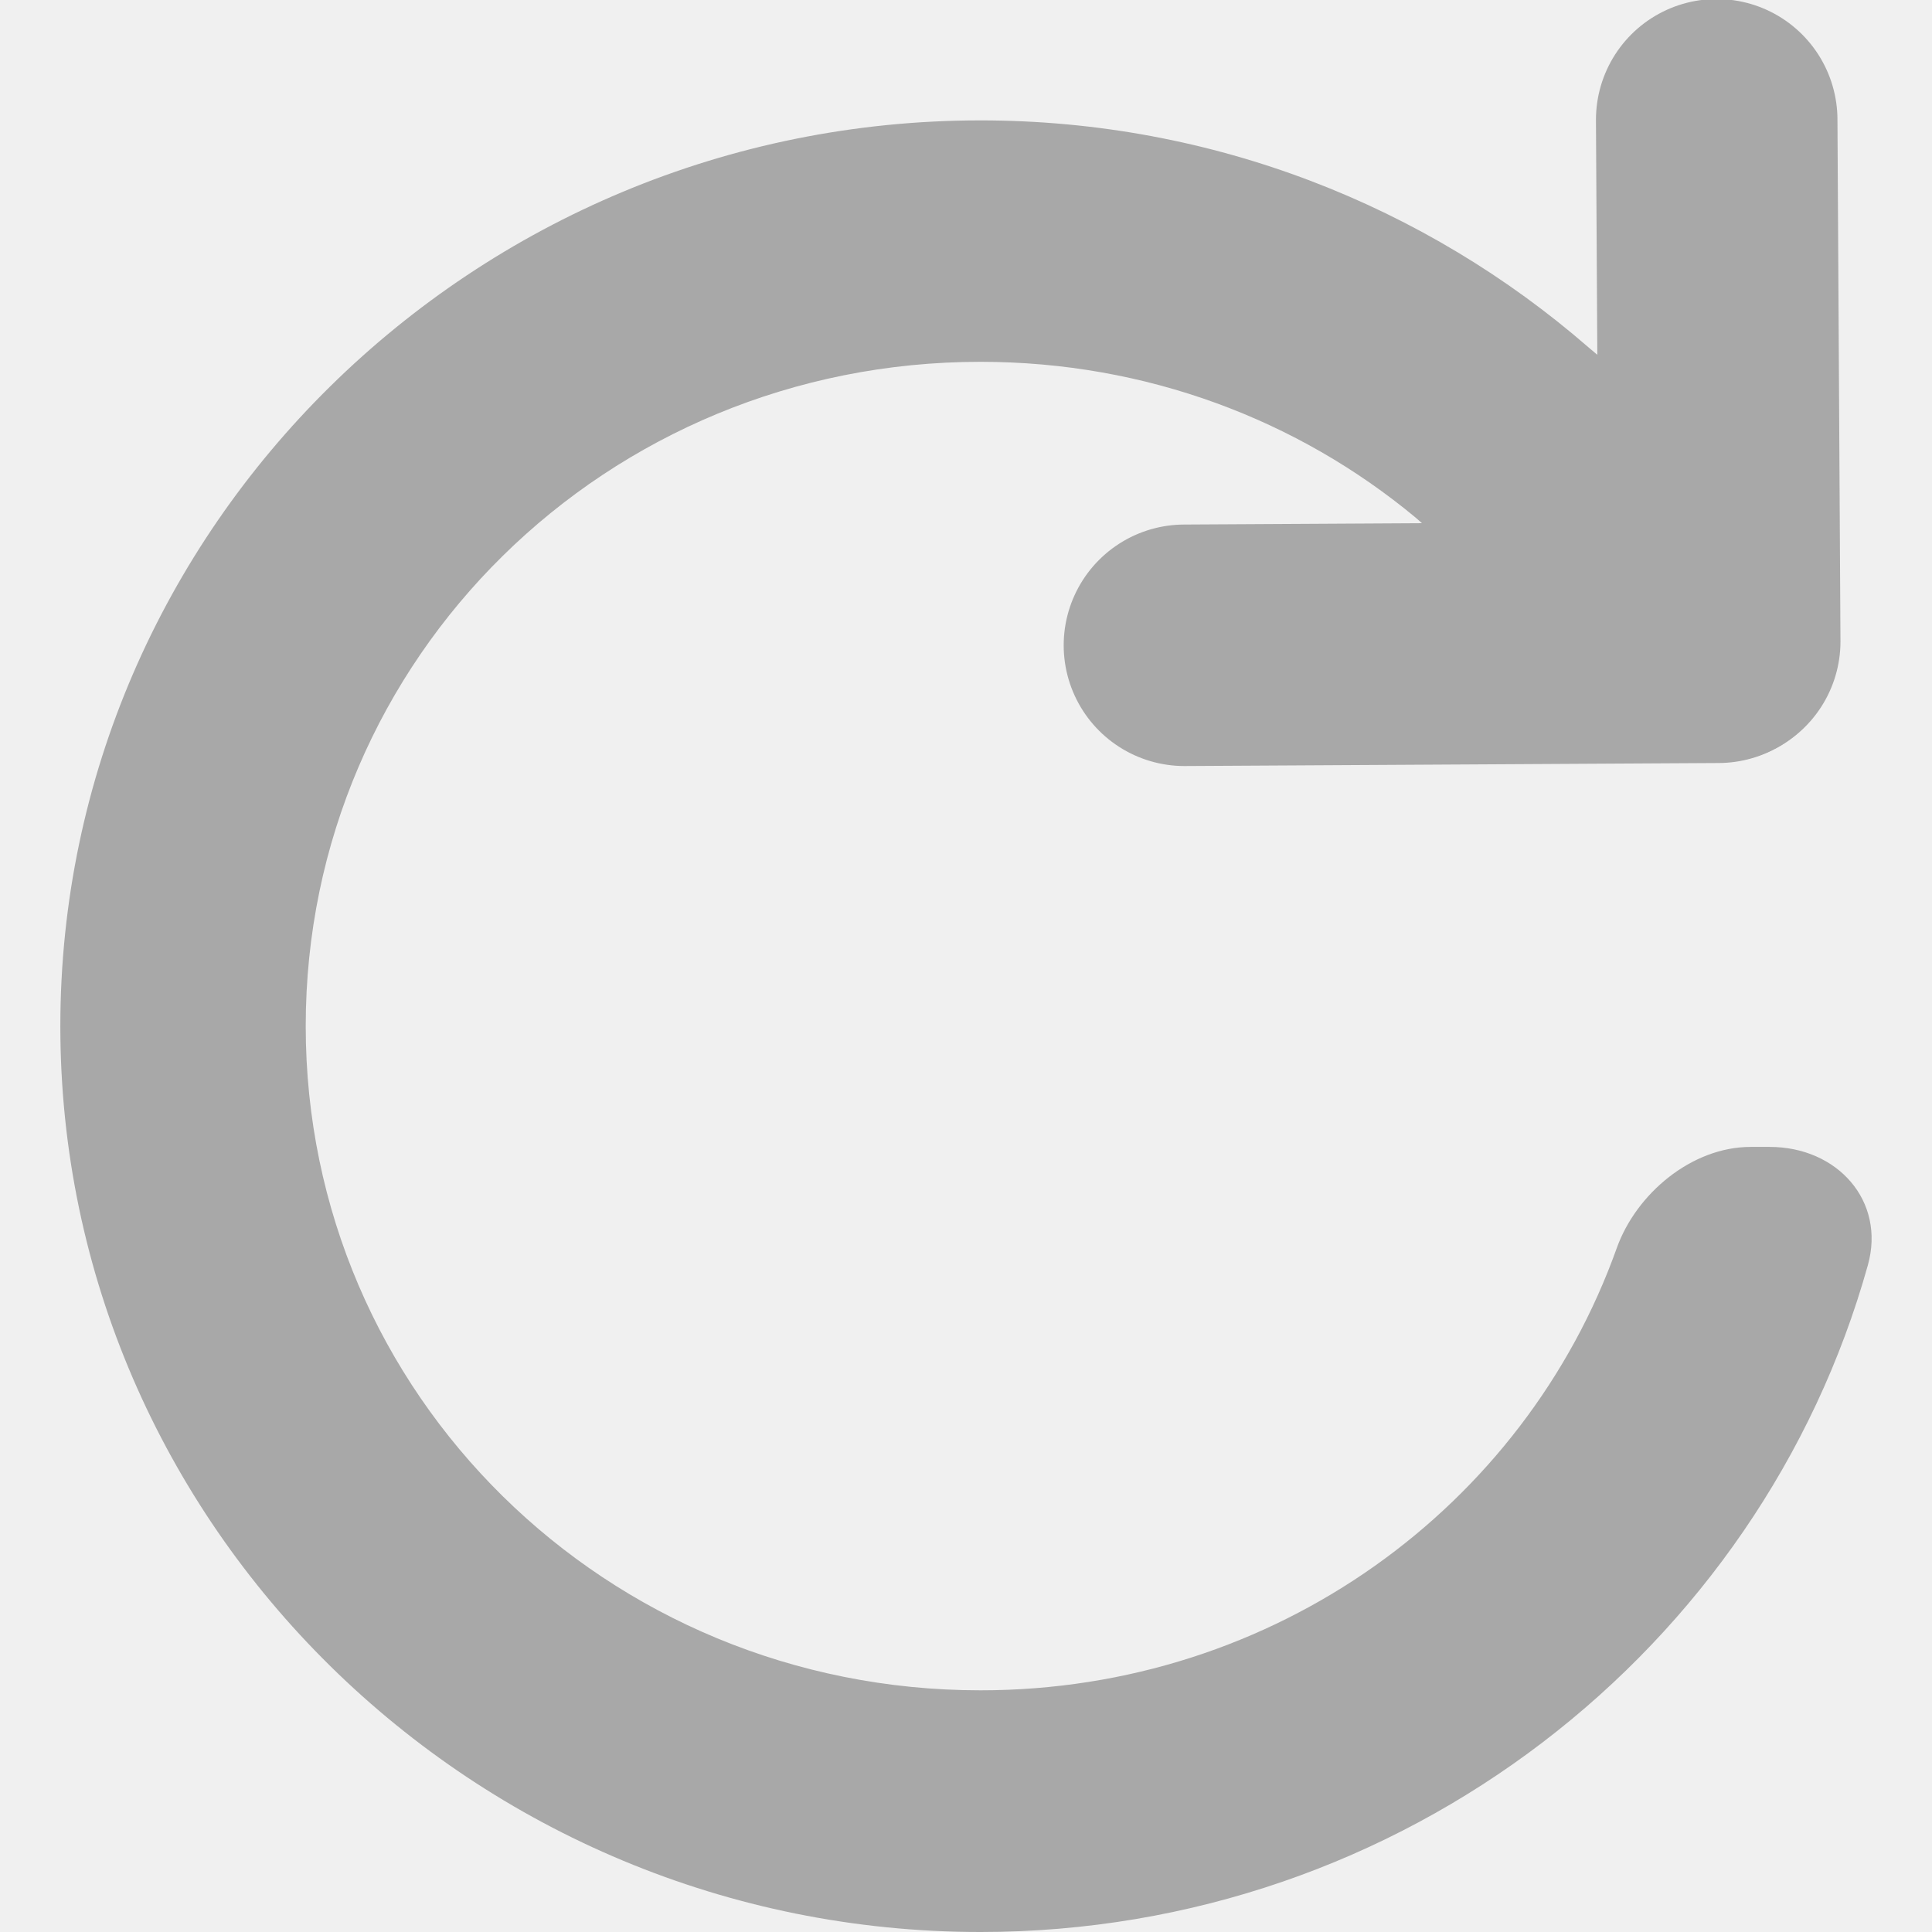
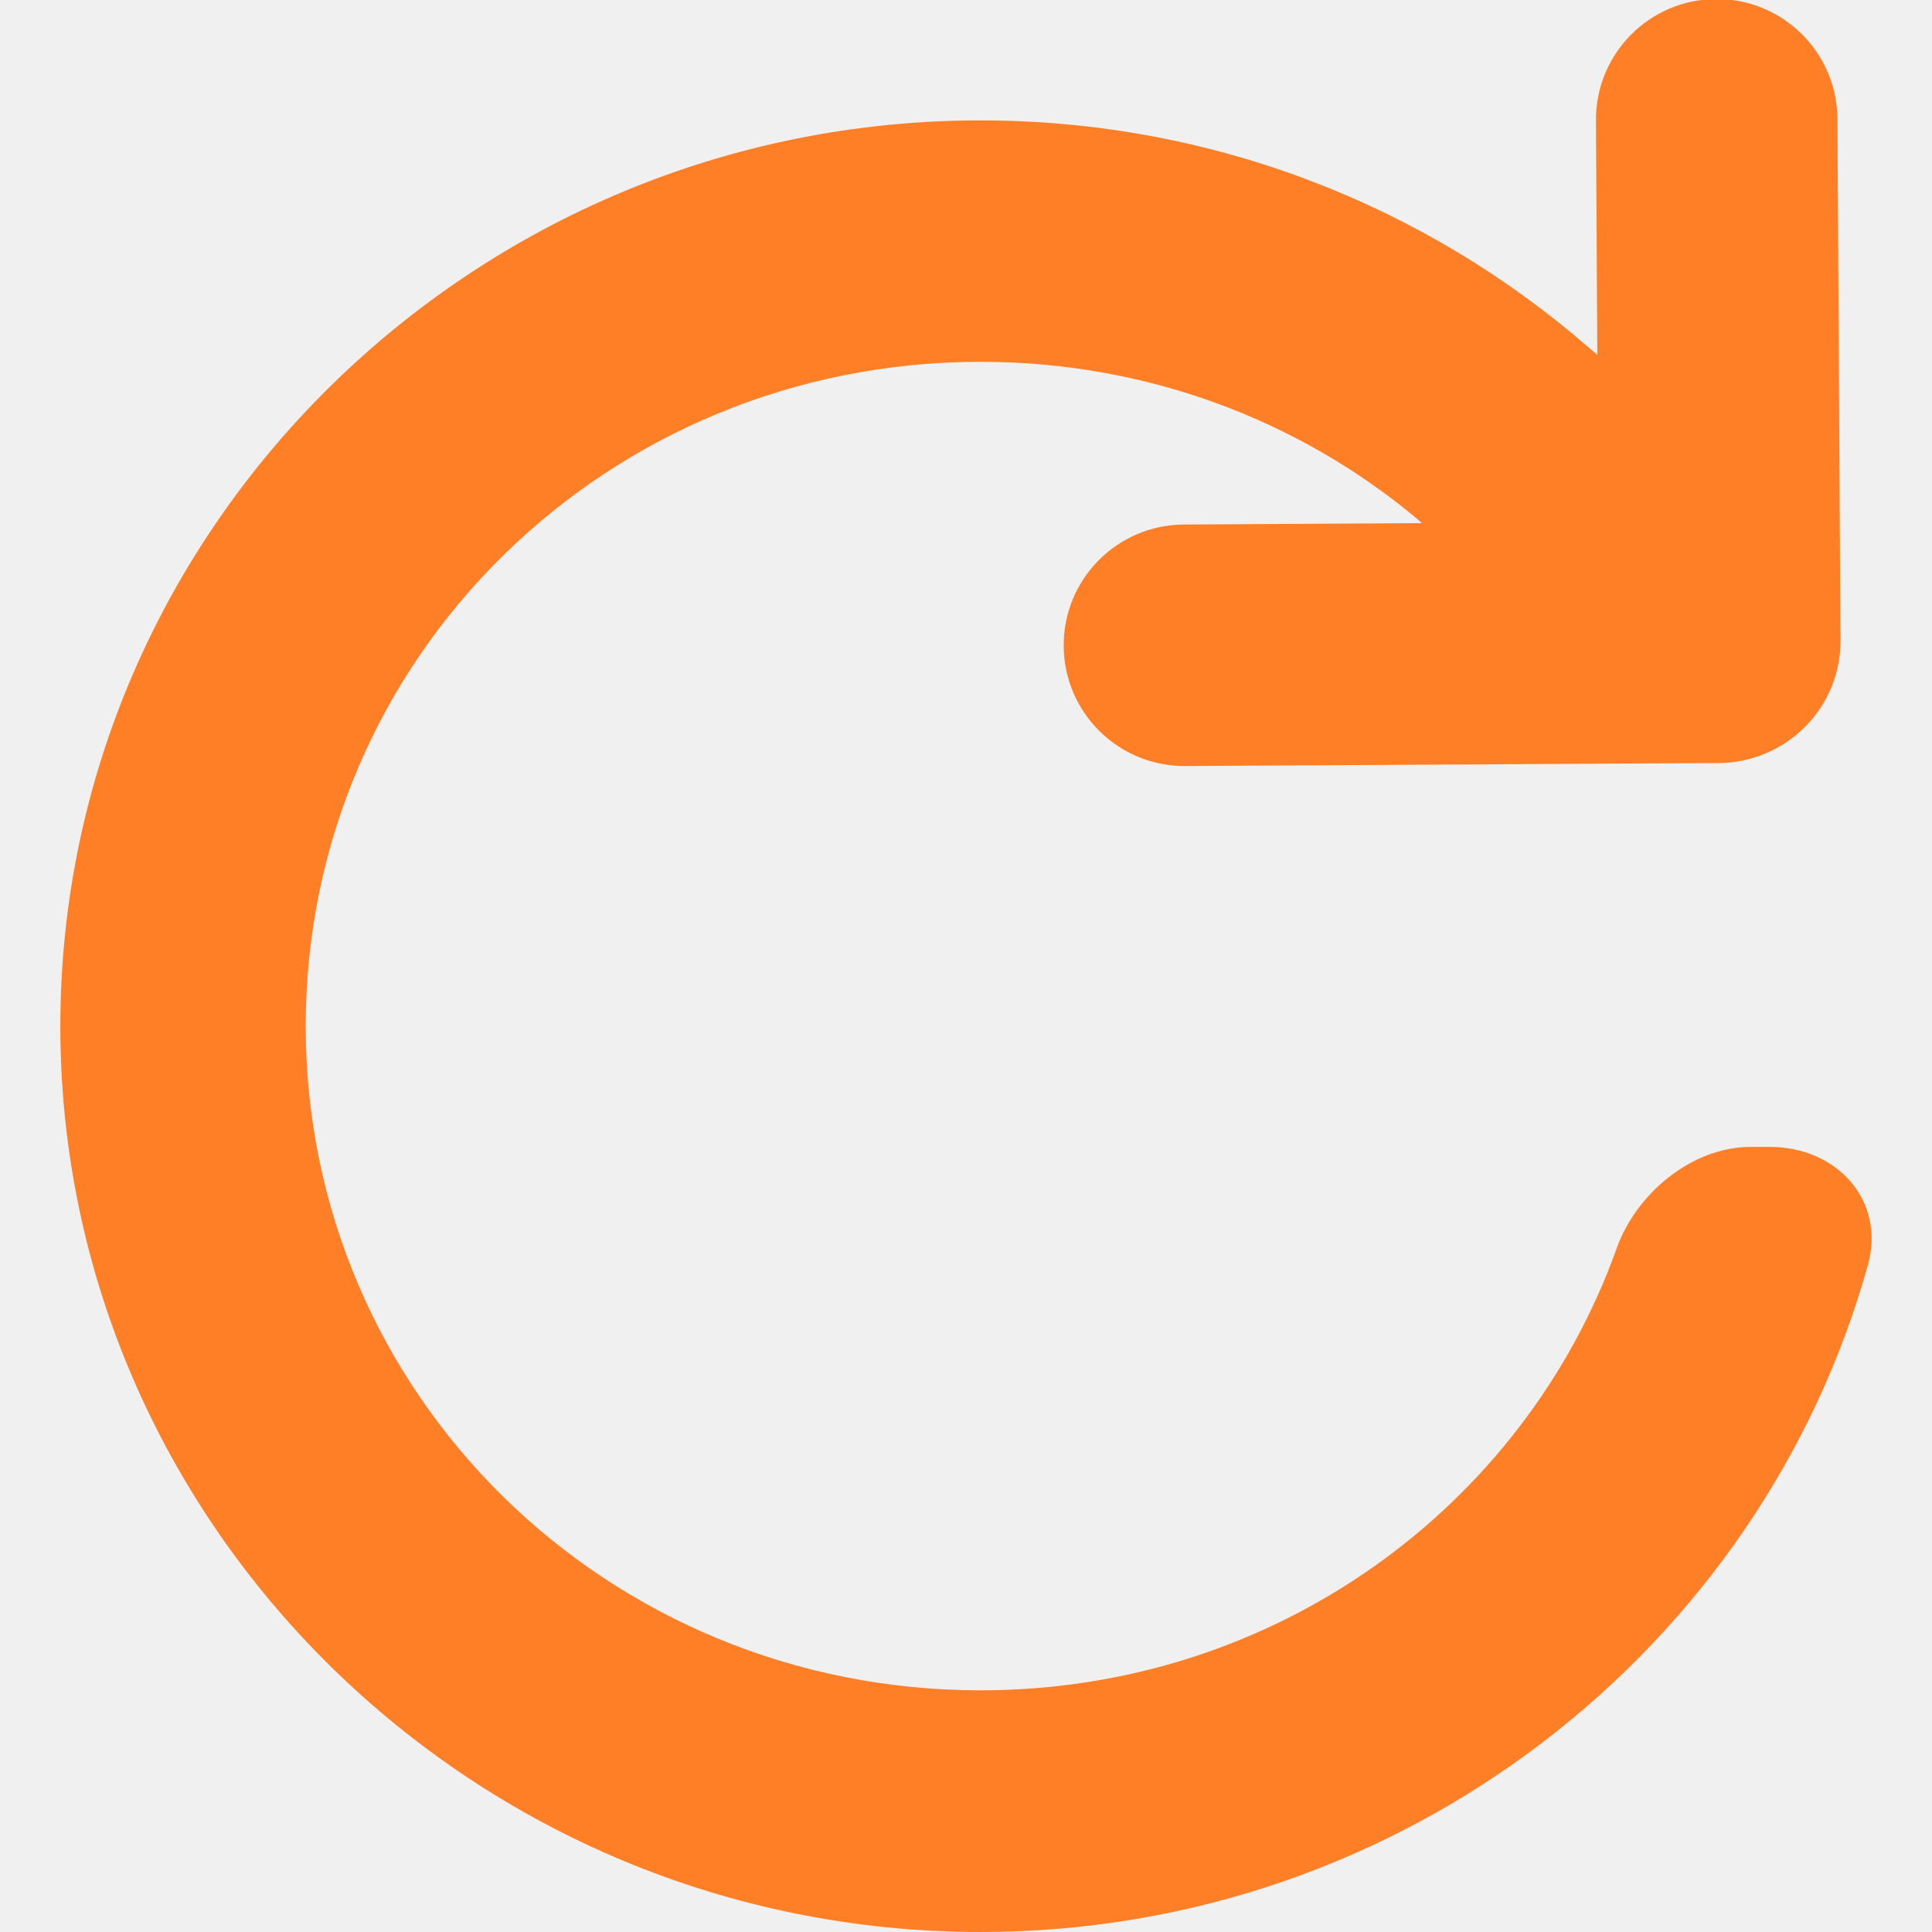
<svg xmlns="http://www.w3.org/2000/svg" width="16" height="16" viewBox="0 0 16 16" fill="none" version="1.1" id="svg6">
  <defs id="defs6">
    <clipPath clipPathUnits="userSpaceOnUse" id="clipPath7">
      <g id="g8">
        <rect width="16" height="16" fill="#ffffff" id="rect8" x="0" y="0" />
      </g>
    </clipPath>
  </defs>
-   <path id="path2" style="fill:#a8a8a8;stroke-width:0.992;stroke-linecap:round;stroke-linejoin:bevel" d="m 7.281,1.805 c -3.773,0 -6.851,3.078 -6.851,6.851 0,3.773 3.078,6.851 6.851,6.851 3.148,0 5.81,-2.143 6.607,-5.044 0.133,-0.486 -0.227,-0.894 -0.731,-0.894 h -0.142 c -0.438,0 -0.852,0.353 -0.997,0.766 -0.687,1.953 -2.542,3.344 -4.737,3.344 -2.786,0 -5.024,-2.239 -5.024,-5.024 0,-2.786 2.239,-5.024 5.024,-5.024 1.237,0 2.365,0.441 3.237,1.176 0.436,0.367 0.573,1.072 1.099,1.303 0.552,0.243 1.299,-0.135 1.689,-0.707 C 13.764,4.734 12.41,4.053 11.806,3.52 10.598,2.454 9.013,1.805 7.281,1.805 Z" transform="matrix(1.112299,0,0,1.09495,0.02139237,-0.979357)" />
-   <path style="fill:none;stroke:#a8a8a8;stroke-width:2;stroke-linecap:round;stroke-linejoin:bevel" d="m 14.217,0.992 0.025,4.32" id="path4" />
-   <path style="fill:none;stroke:#a8a8a8;stroke-width:2;stroke-linecap:round;stroke-linejoin:bevel" d="M 14.23,5.319 9.809,5.344" id="path4-21" />
+   <path id="path2" style="fill:#ff7f27;stroke-width:0.992;stroke-linecap:round;stroke-linejoin:bevel;fill-opacity:1" d="m 7.281,1.805 c -3.773,0 -6.851,3.078 -6.851,6.851 0,3.773 3.078,6.851 6.851,6.851 3.148,0 5.81,-2.143 6.607,-5.044 0.133,-0.486 -0.227,-0.894 -0.731,-0.894 h -0.142 c -0.438,0 -0.852,0.353 -0.997,0.766 -0.687,1.953 -2.542,3.344 -4.737,3.344 -2.786,0 -5.024,-2.239 -5.024,-5.024 0,-2.786 2.239,-5.024 5.024,-5.024 1.237,0 2.365,0.441 3.237,1.176 0.436,0.367 0.573,1.072 1.099,1.303 0.552,0.243 1.299,-0.135 1.689,-0.707 C 13.764,4.734 12.41,4.053 11.806,3.52 10.598,2.454 9.013,1.805 7.281,1.805 Z" transform="matrix(1.112299,0,0,1.09495,0.02139237,-0.979357)" />
+   <path style="color:#000000;fill:#ff7f27;stroke-linecap:round;stroke-linejoin:bevel;-inkscape-stroke:none" d="m 14.211,-0.008 a 1,1 0 0 0 -0.994,1.006 l 0.025,4.32 A 1,1 0 0 0 14.246,6.312 1,1 0 0 0 15.242,5.307 L 15.217,0.986 A 1,1 0 0 0 14.211,-0.008 Z" id="path4" />
+   <path style="color:#000000;fill:#ff7f27;stroke-linecap:round;stroke-linejoin:bevel;-inkscape-stroke:none" d="M 14.225,4.318 9.803,4.344 A 1,1 0 0 0 8.809,5.35 1,1 0 0 0 9.814,6.344 l 4.42,-0.025 a 1,1 0 0 0 0.996,-1.004 1,1 0 0 0 -1.006,-0.996 z" id="path4-21" />
</svg>
